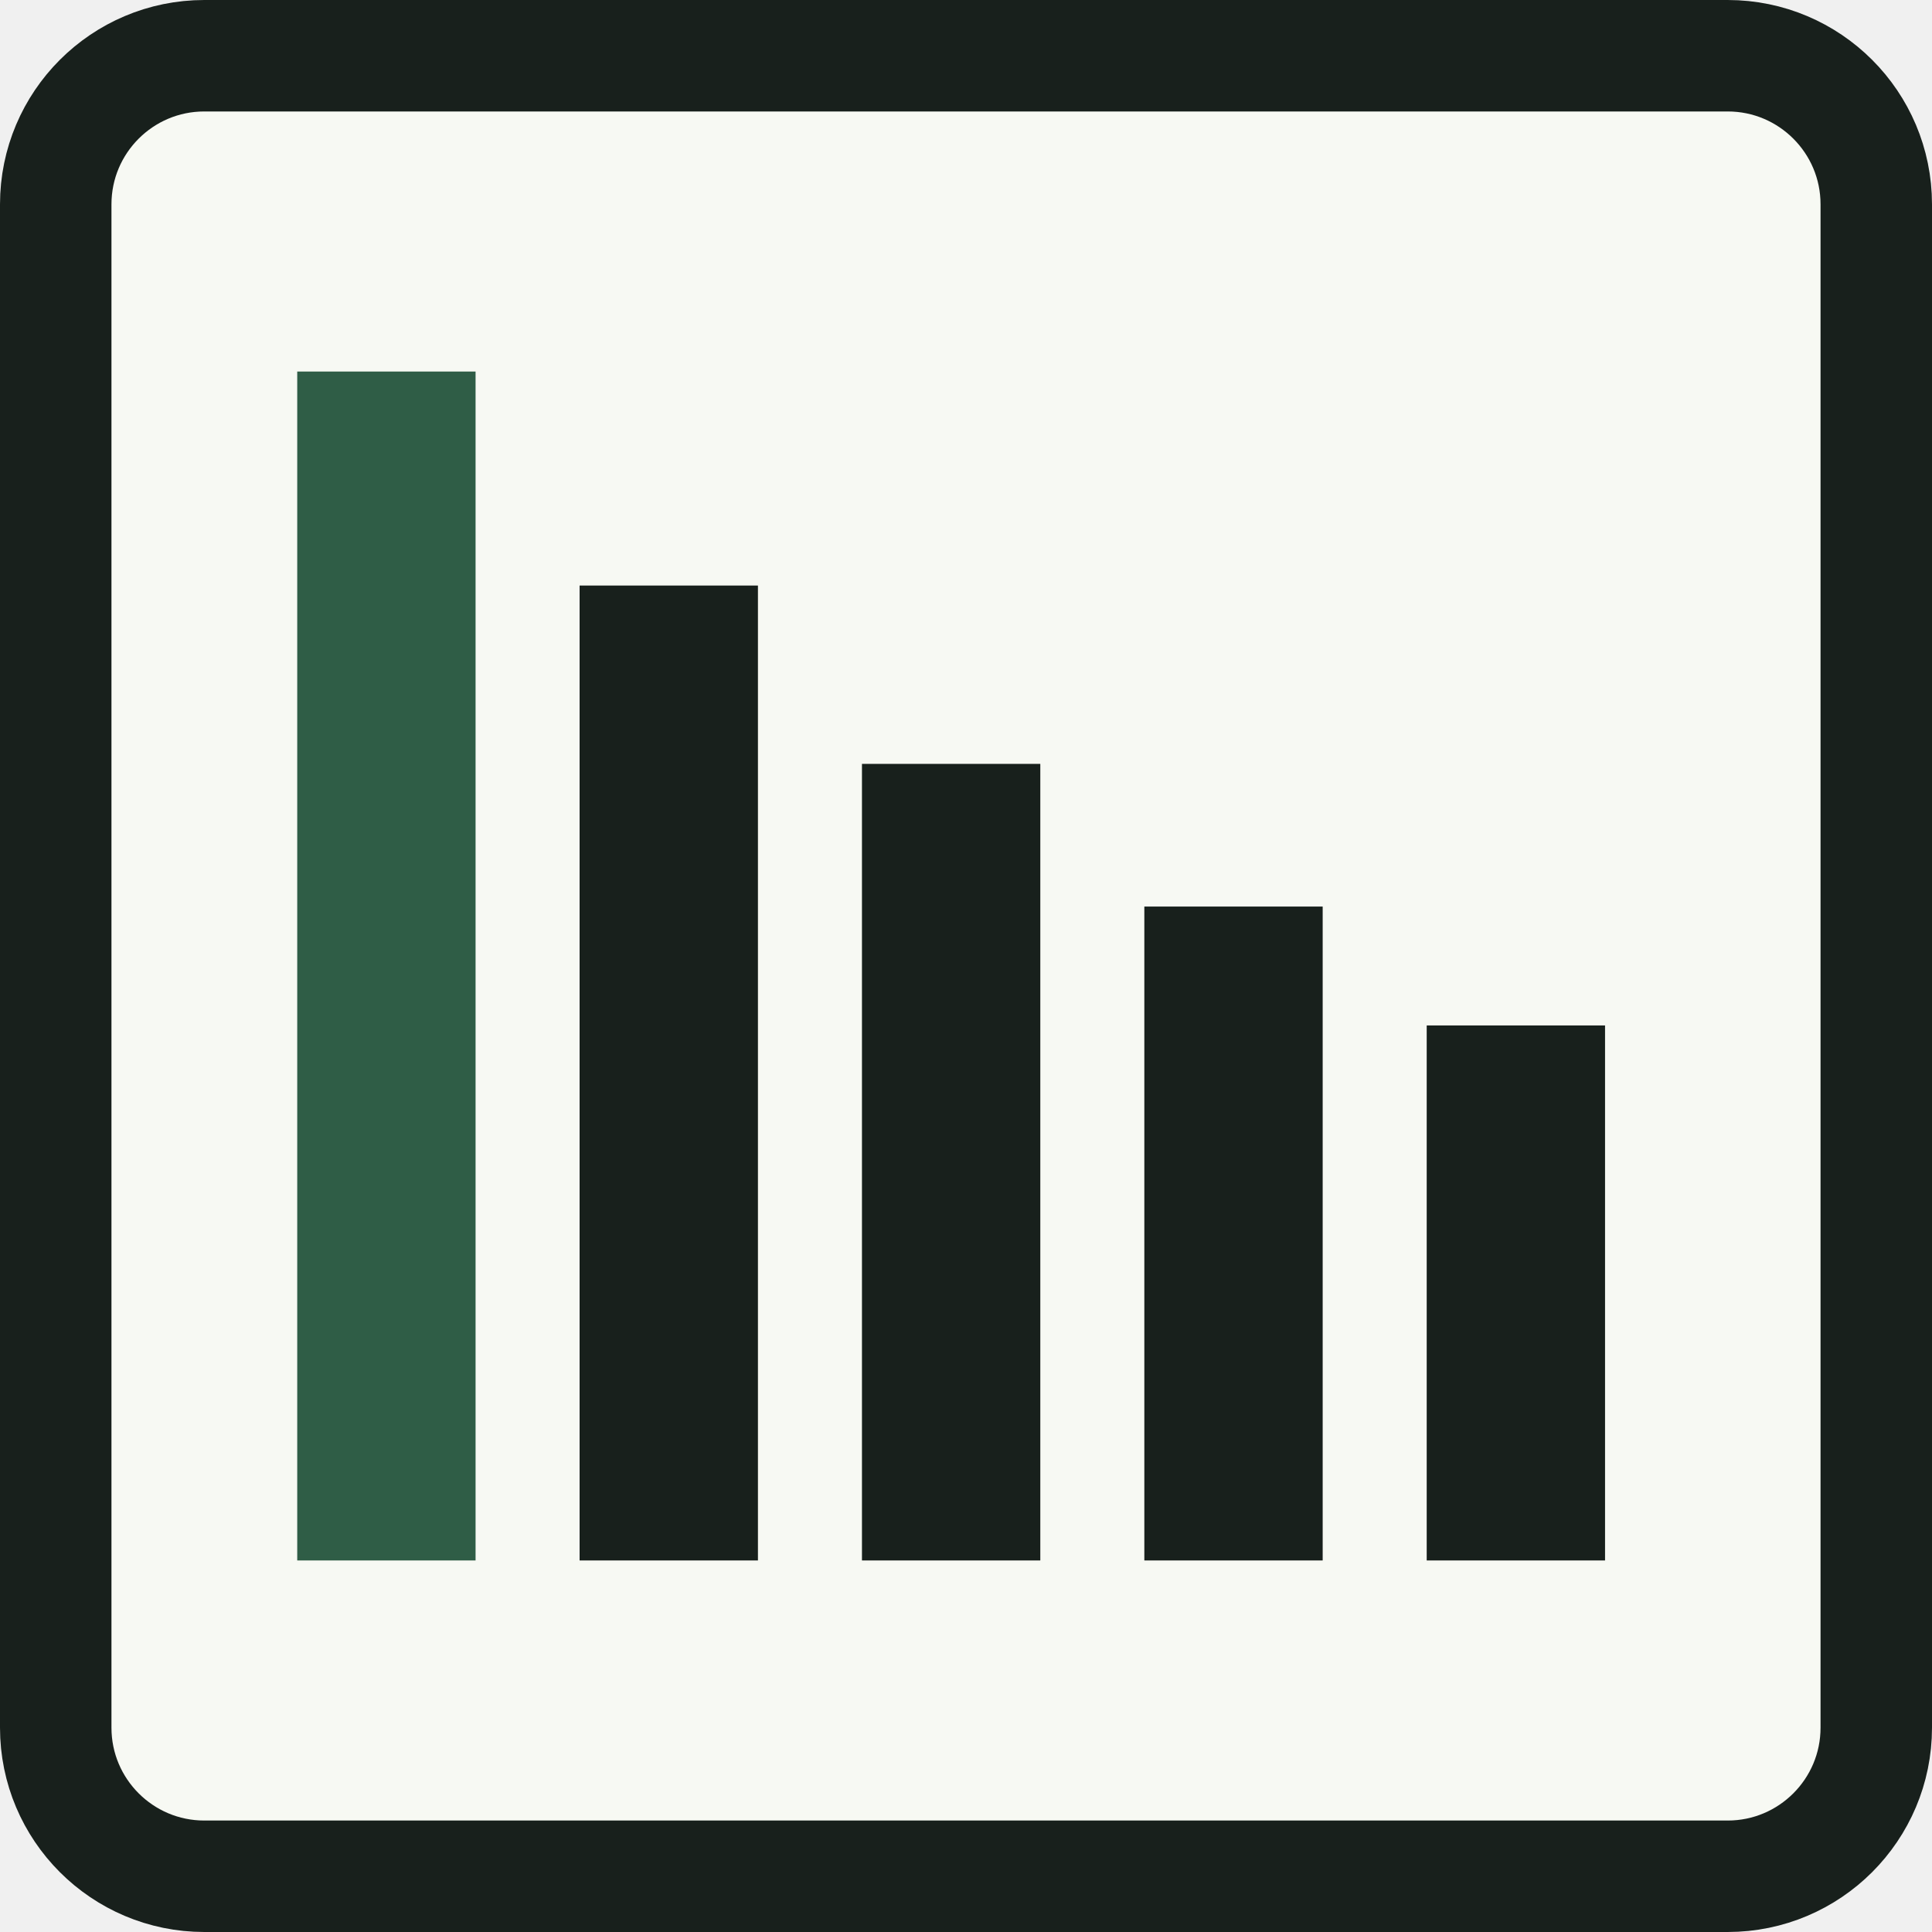
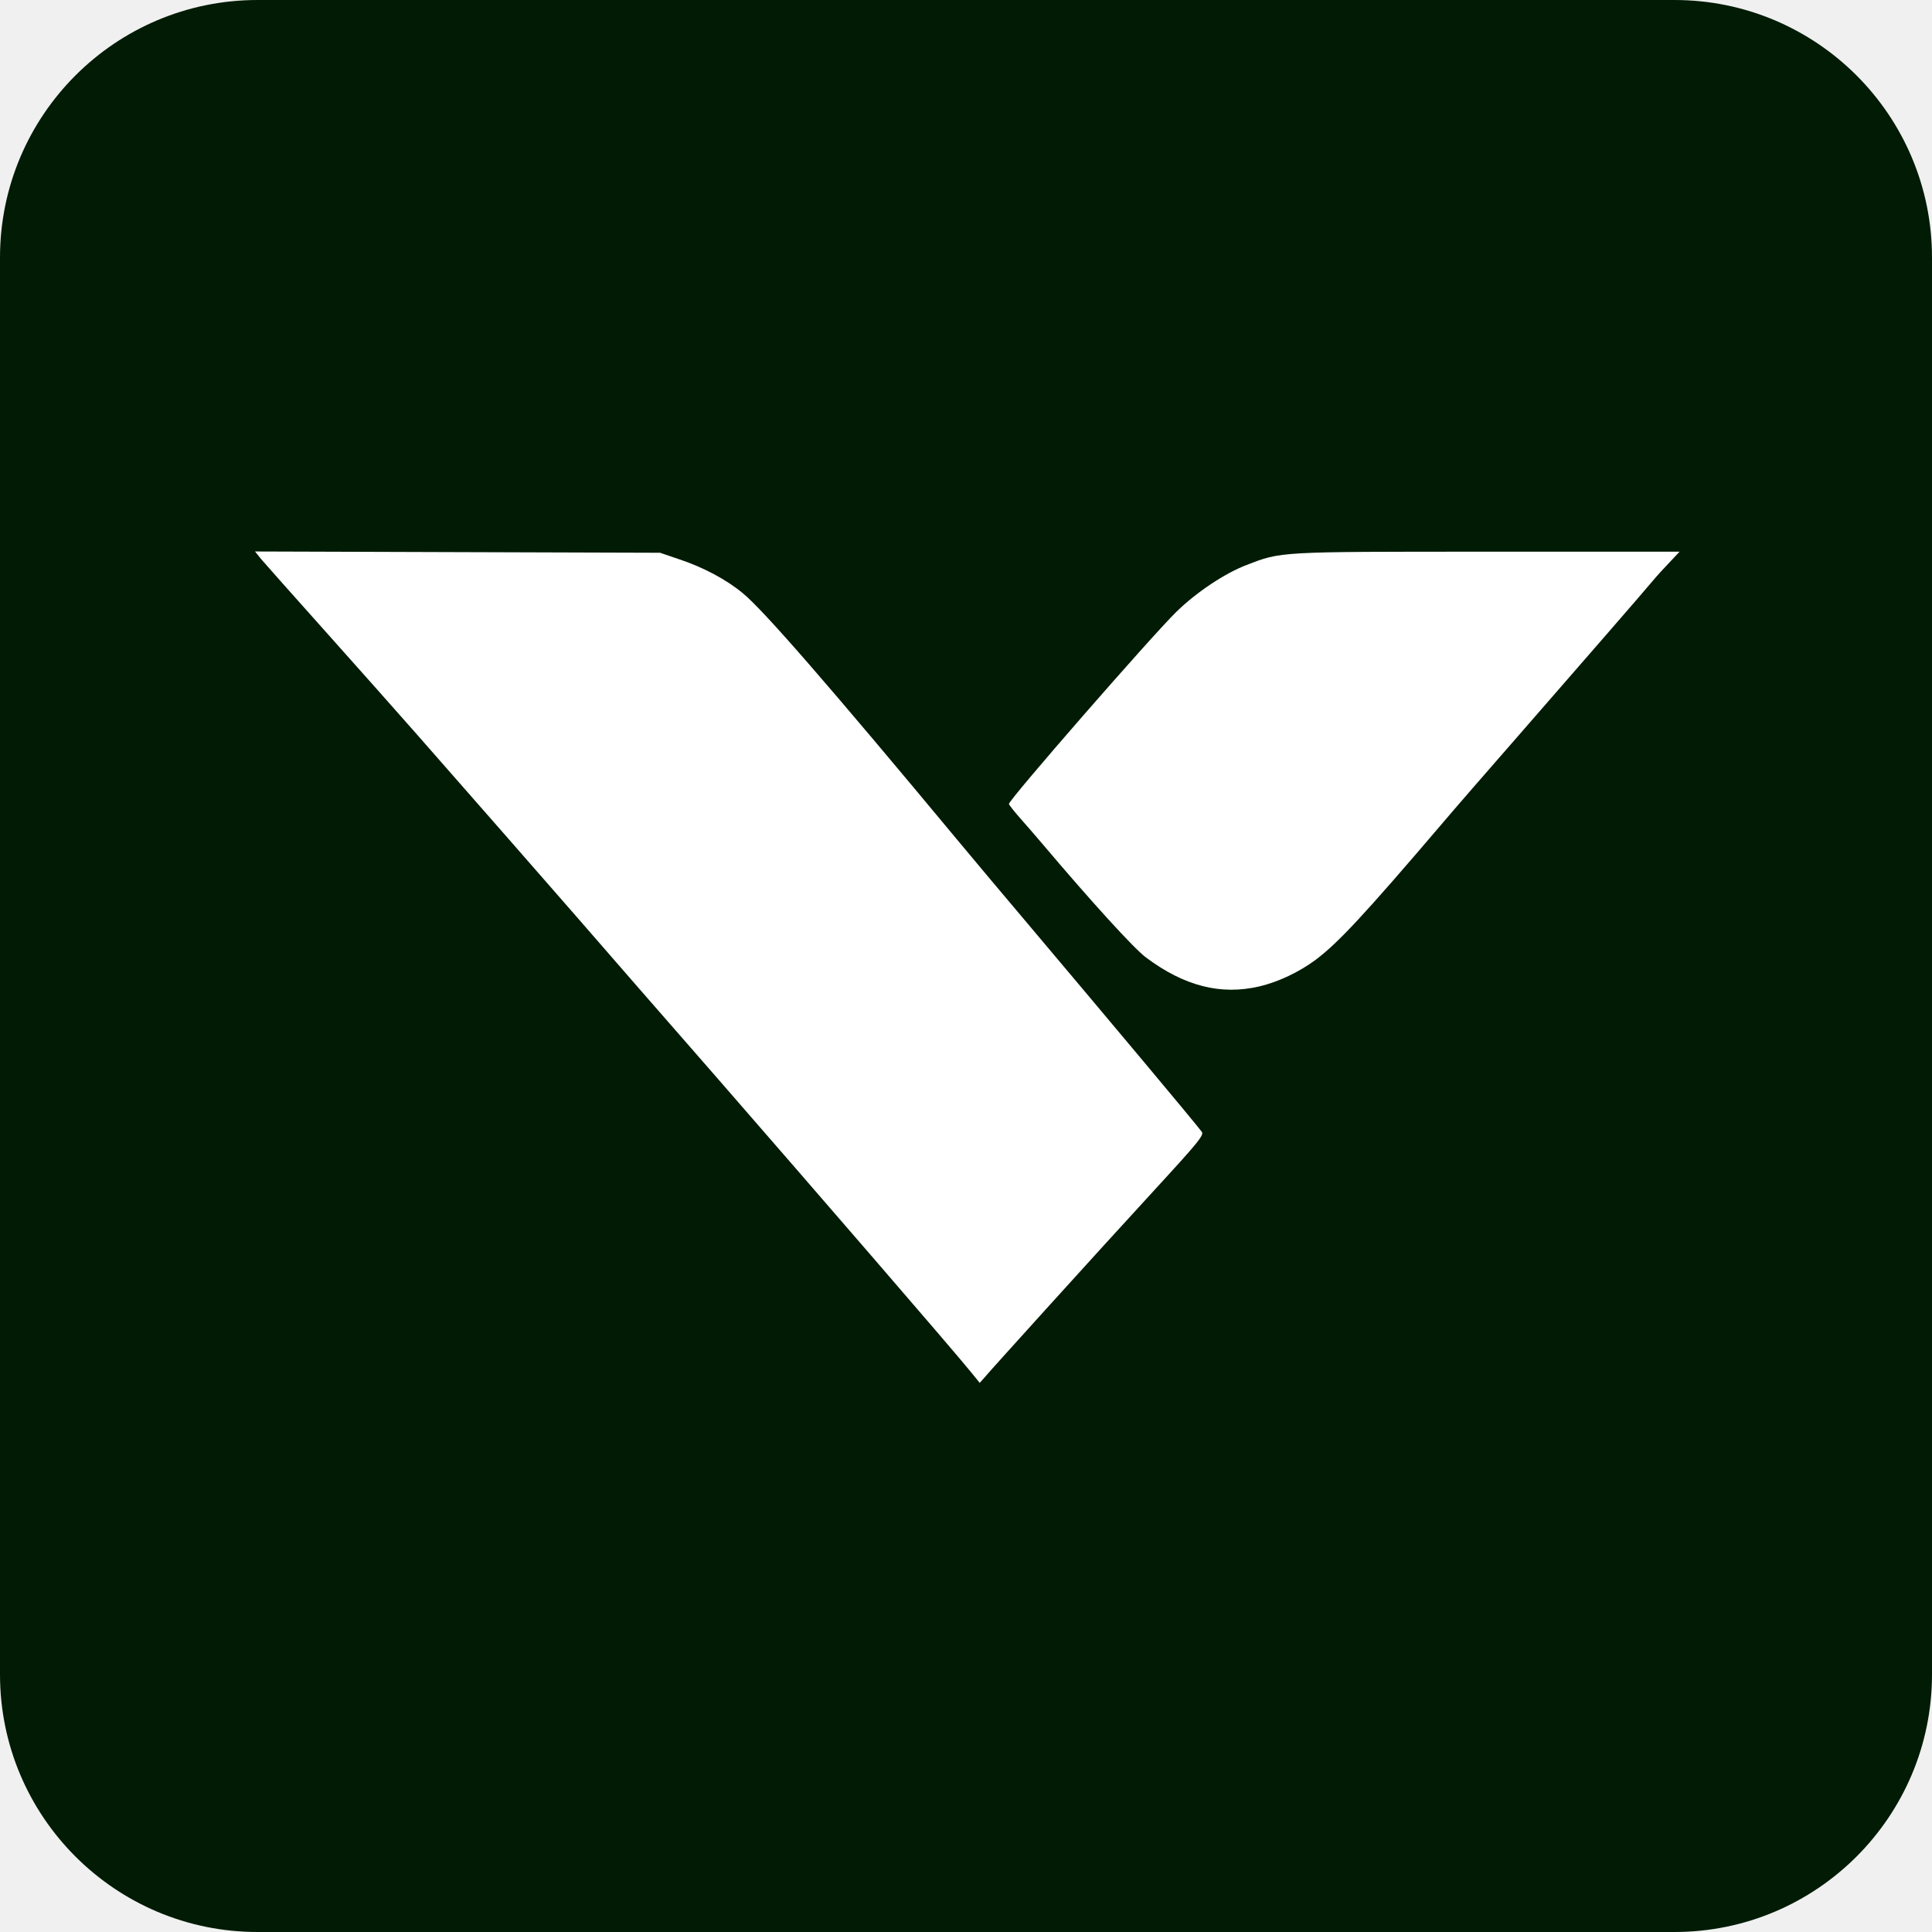
- <svg xmlns="http://www.w3.org/2000/svg" viewBox="0 0 26 26">
-   <rect x="0.75" y="0.75" width="24.5" height="24.5" rx="2" fill="#f7f9f3" stroke="#18201c" stroke-width="1.5" />
-   <rect x="4" y="5" width="2.4" height="16" fill="#2f5d46" />
-   <rect x="7.8" y="7.88" width="2.4" height="13.12" fill="#18201c" />
-   <rect x="11.6" y="10.28" width="2.4" height="10.72" fill="#18201c" />
-   <rect x="15.4" y="12.2" width="2.4" height="8.8" fill="#18201c" />
-   <rect x="19.2" y="13.8" width="2.4" height="7.2" fill="#18201c" />
+ <svg xmlns="http://www.w3.org/2000/svg" viewBox="180 197 900 900">
+   <rect x="180" y="197" width="900" height="900" rx="120" fill="#011b05" />
+   <path fill="#fff" d="M668.2 805.8C683.2 789.2 705.8 764.4 718.3 750.8C738.6 728.7 741.0 725.7 739.8 724.2C735.7 718.8 699.9 676.1 658.5 627.0C648.0 614.6 633.9 597.8 627.0 589.5C566.0 516.1 535.7 481.3 526.1 473.4C518.4 467.0 507.6 461.2 496.0 457.4L487.5 454.5L393.1 454.2L298.8 453.9L301.6 457.4C303.2 459.3 316.9 474.7 332.0 491.6C347.2 508.6 366.1 529.9 374.1 539.0C407.7 577.3 425.9 598.0 448.9 624.4C462.3 639.9 491.4 673.2 513.5 698.5C560.0 751.9 624.1 826.0 632.5 836.4L636.4 841.2L638.7 838.6C639.9 837.1 653.2 822.4 668.2 805.8ZM766.7 656.5C775.5 654.4 785.1 649.9 792.9 644.1C803.4 636.2 815.5 623.2 851.5 581.0C856.4 575.2 872.6 556.5 887.5 539.5C920.9 501.2 945.4 473.0 949.9 467.6C951.8 465.3 955.4 461.4 957.9 458.8L962.4 454.0L873.2 454.0C775.1 454.0 777.0 453.9 760.7 460.2C750.5 464.1 737.3 472.9 727.9 482.1C716.2 493.6 650.0 569.5 650.0 571.5C650.0 571.9 652.6 575.2 655.8 578.8C658.9 582.3 663.3 587.4 665.5 590.0C688.6 617.3 708.1 638.7 713.8 643.0C731.7 656.4 748.7 660.7 766.7 656.5Z" />
</svg>
